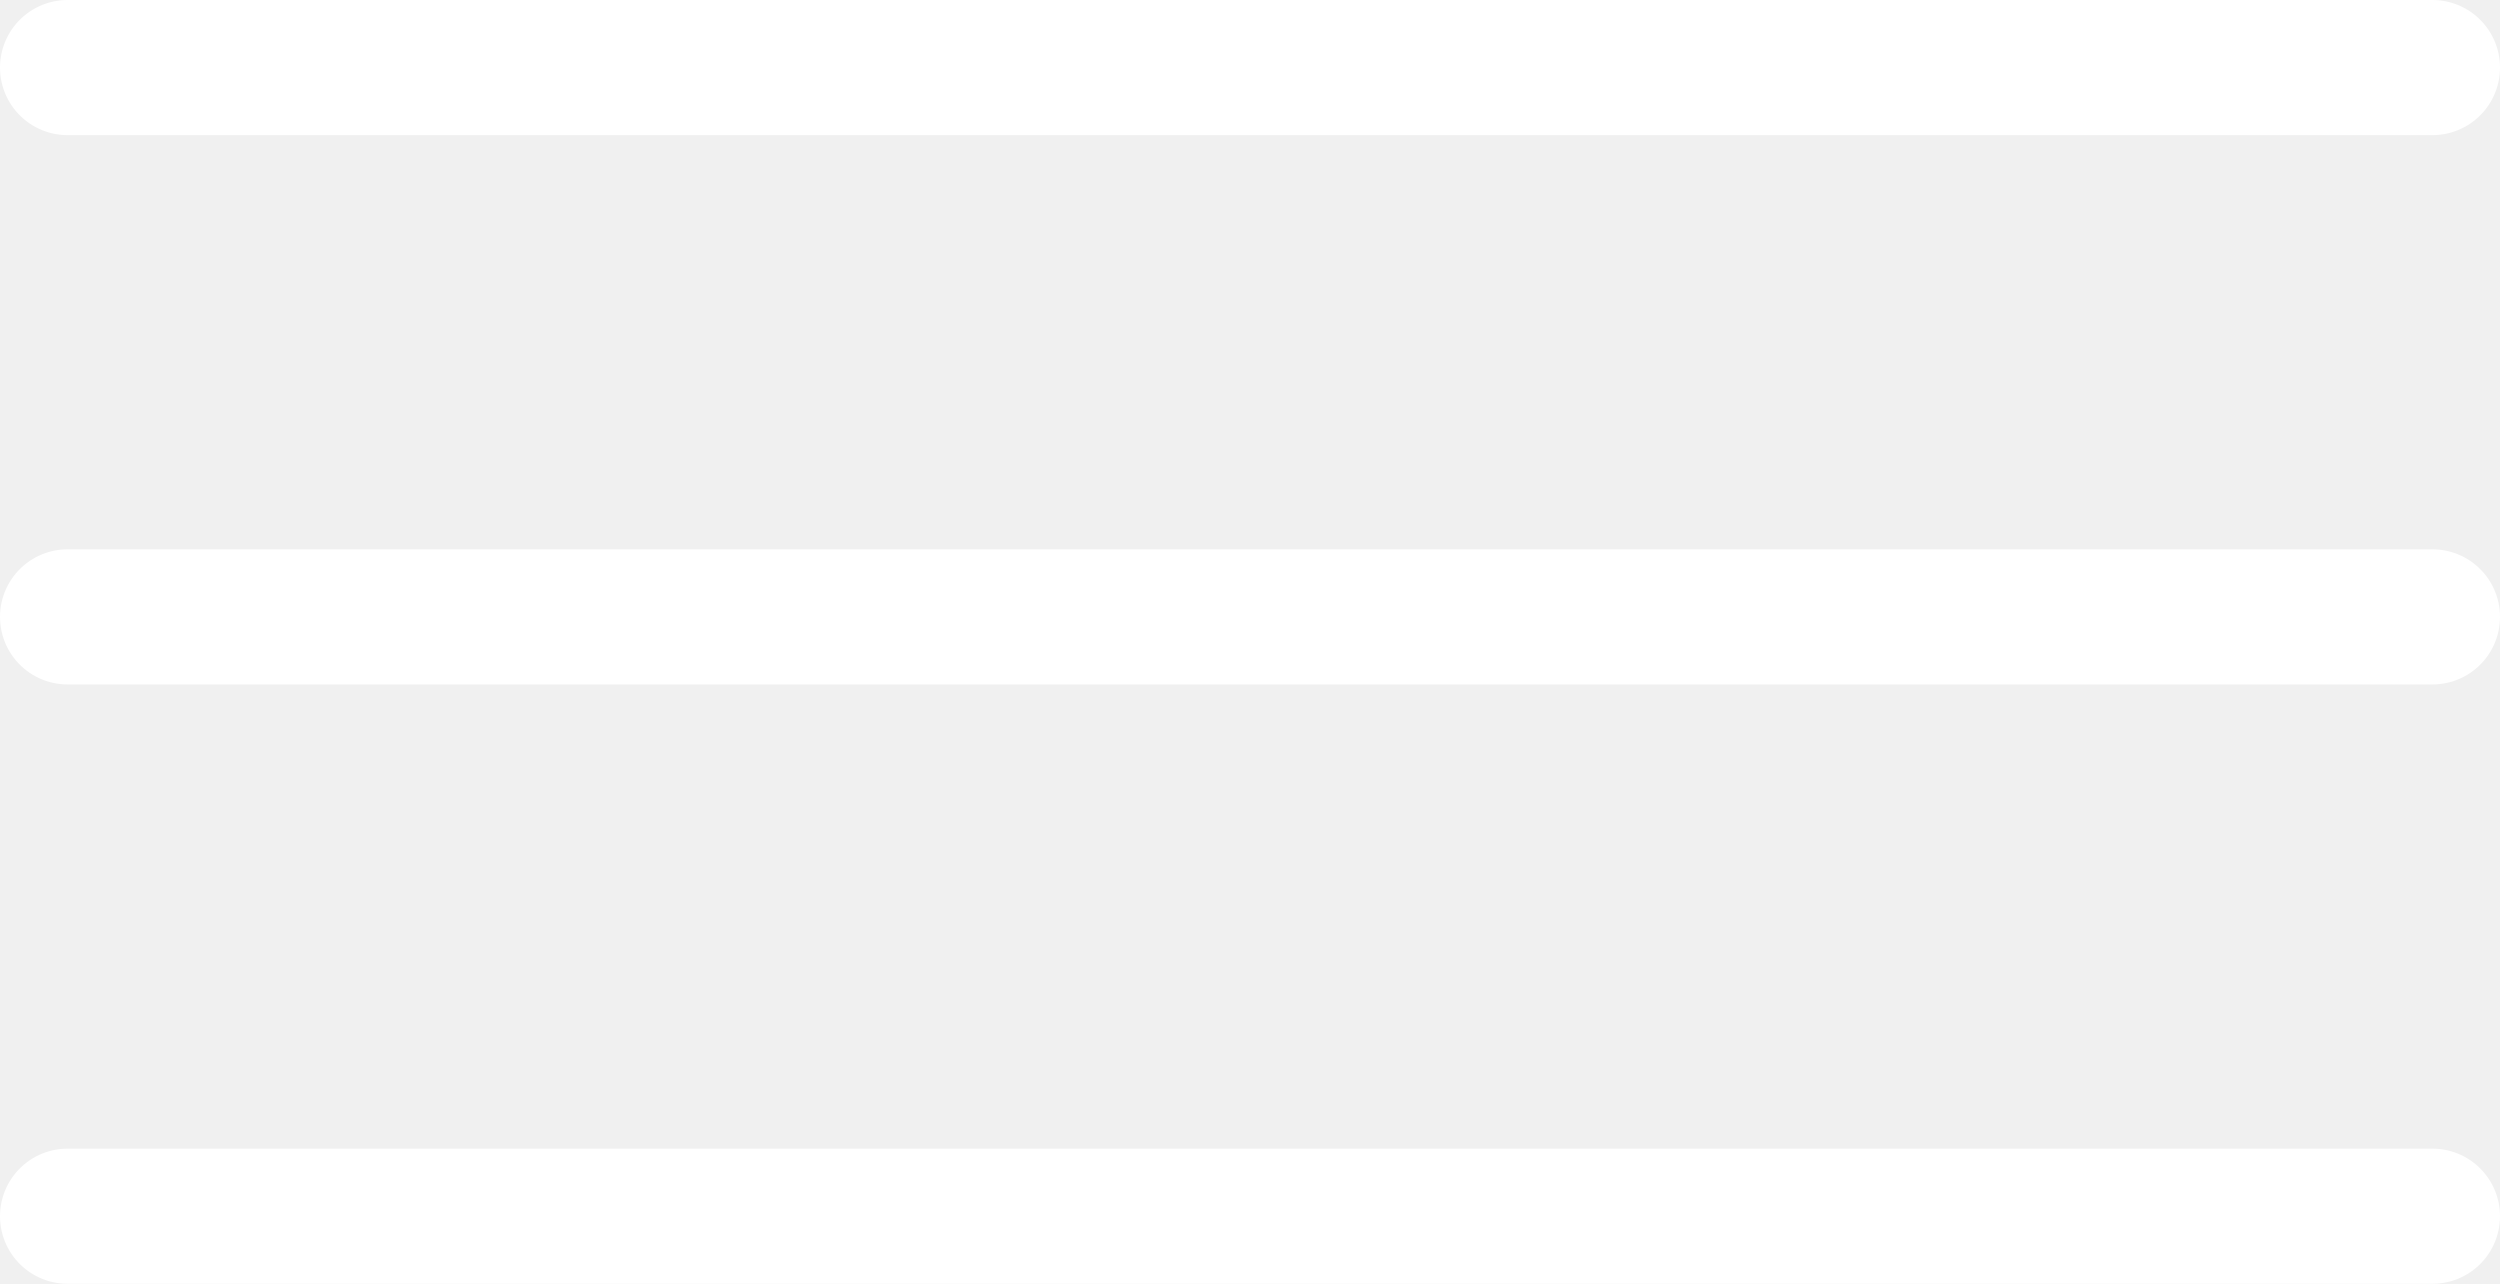
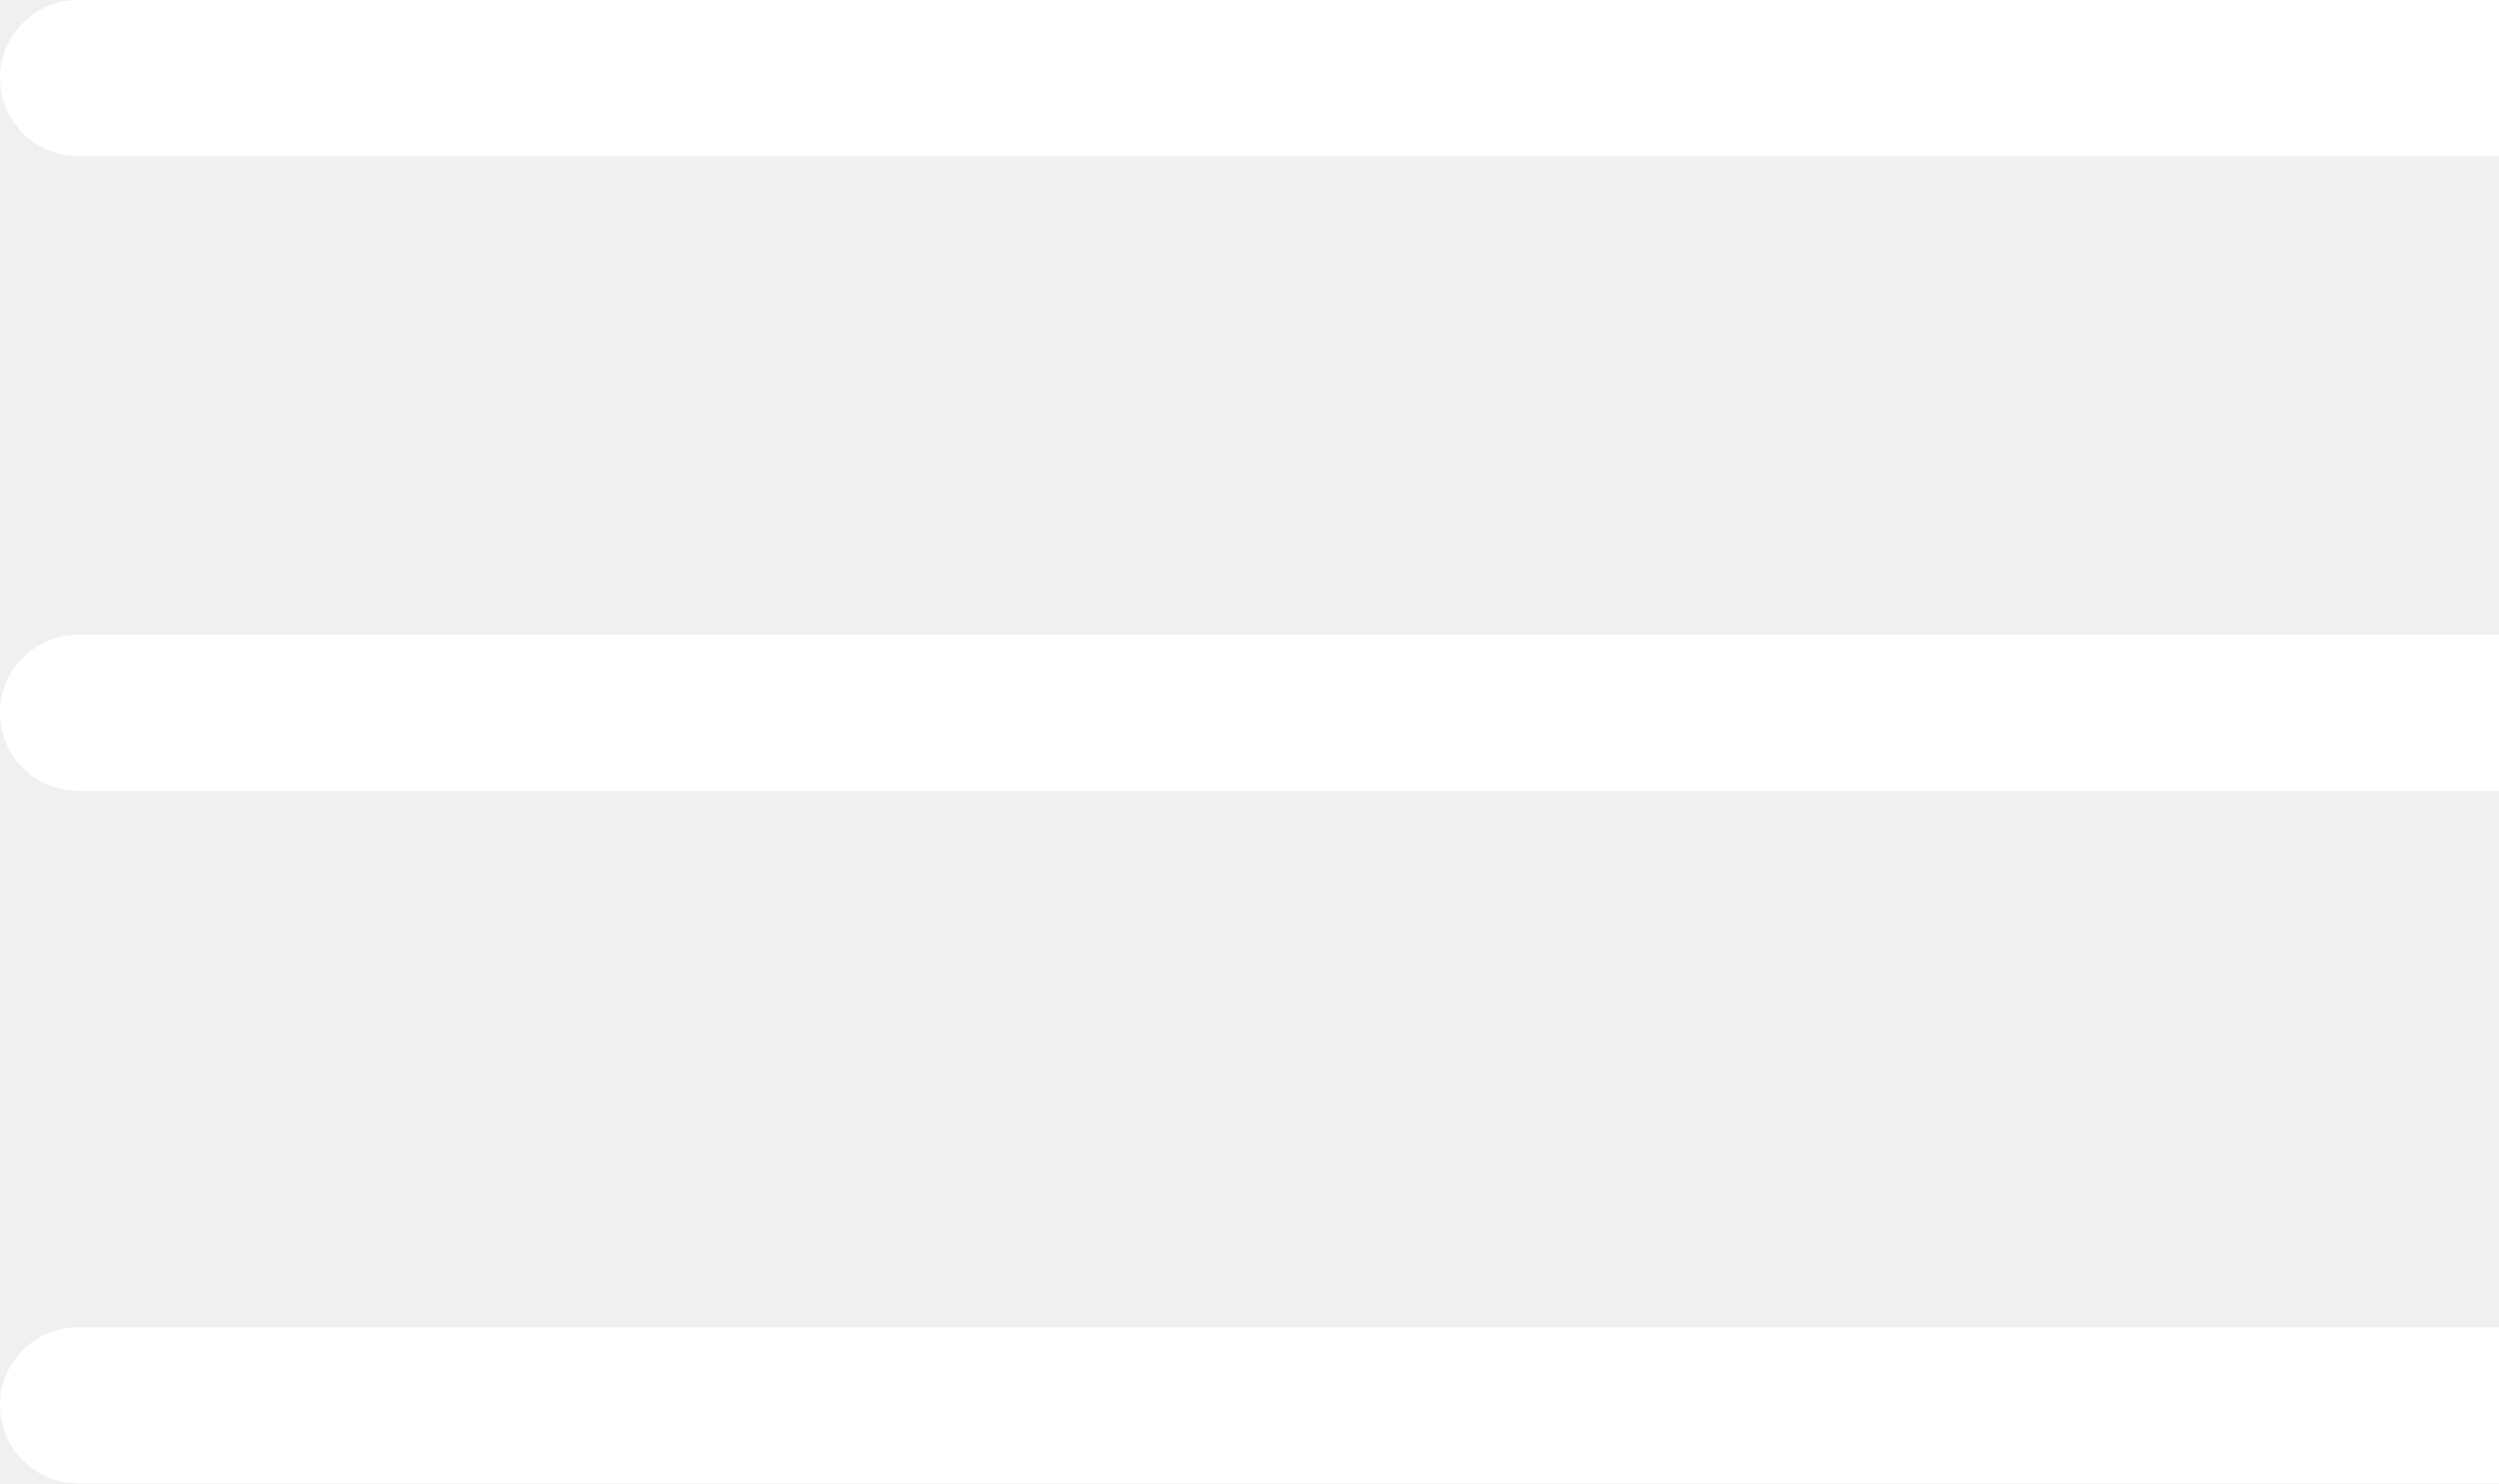
- <svg xmlns="http://www.w3.org/2000/svg" width="37" height="19" viewBox="0 0 37 19" fill="none">
+ <svg xmlns="http://www.w3.org/2000/svg" width="32" height="19" viewBox="0 0 32 19" fill="none">
  <line x1="1" y1="1" x2="36" y2="1" stroke="white" stroke-width="2" stroke-linecap="round" />
  <line x1="1" y1="9.13" x2="36" y2="9.13" stroke="white" stroke-width="2" stroke-linecap="round" />
  <line x1="1" y1="18" x2="36" y2="18" stroke="white" stroke-width="2" stroke-linecap="round" />
</svg>
